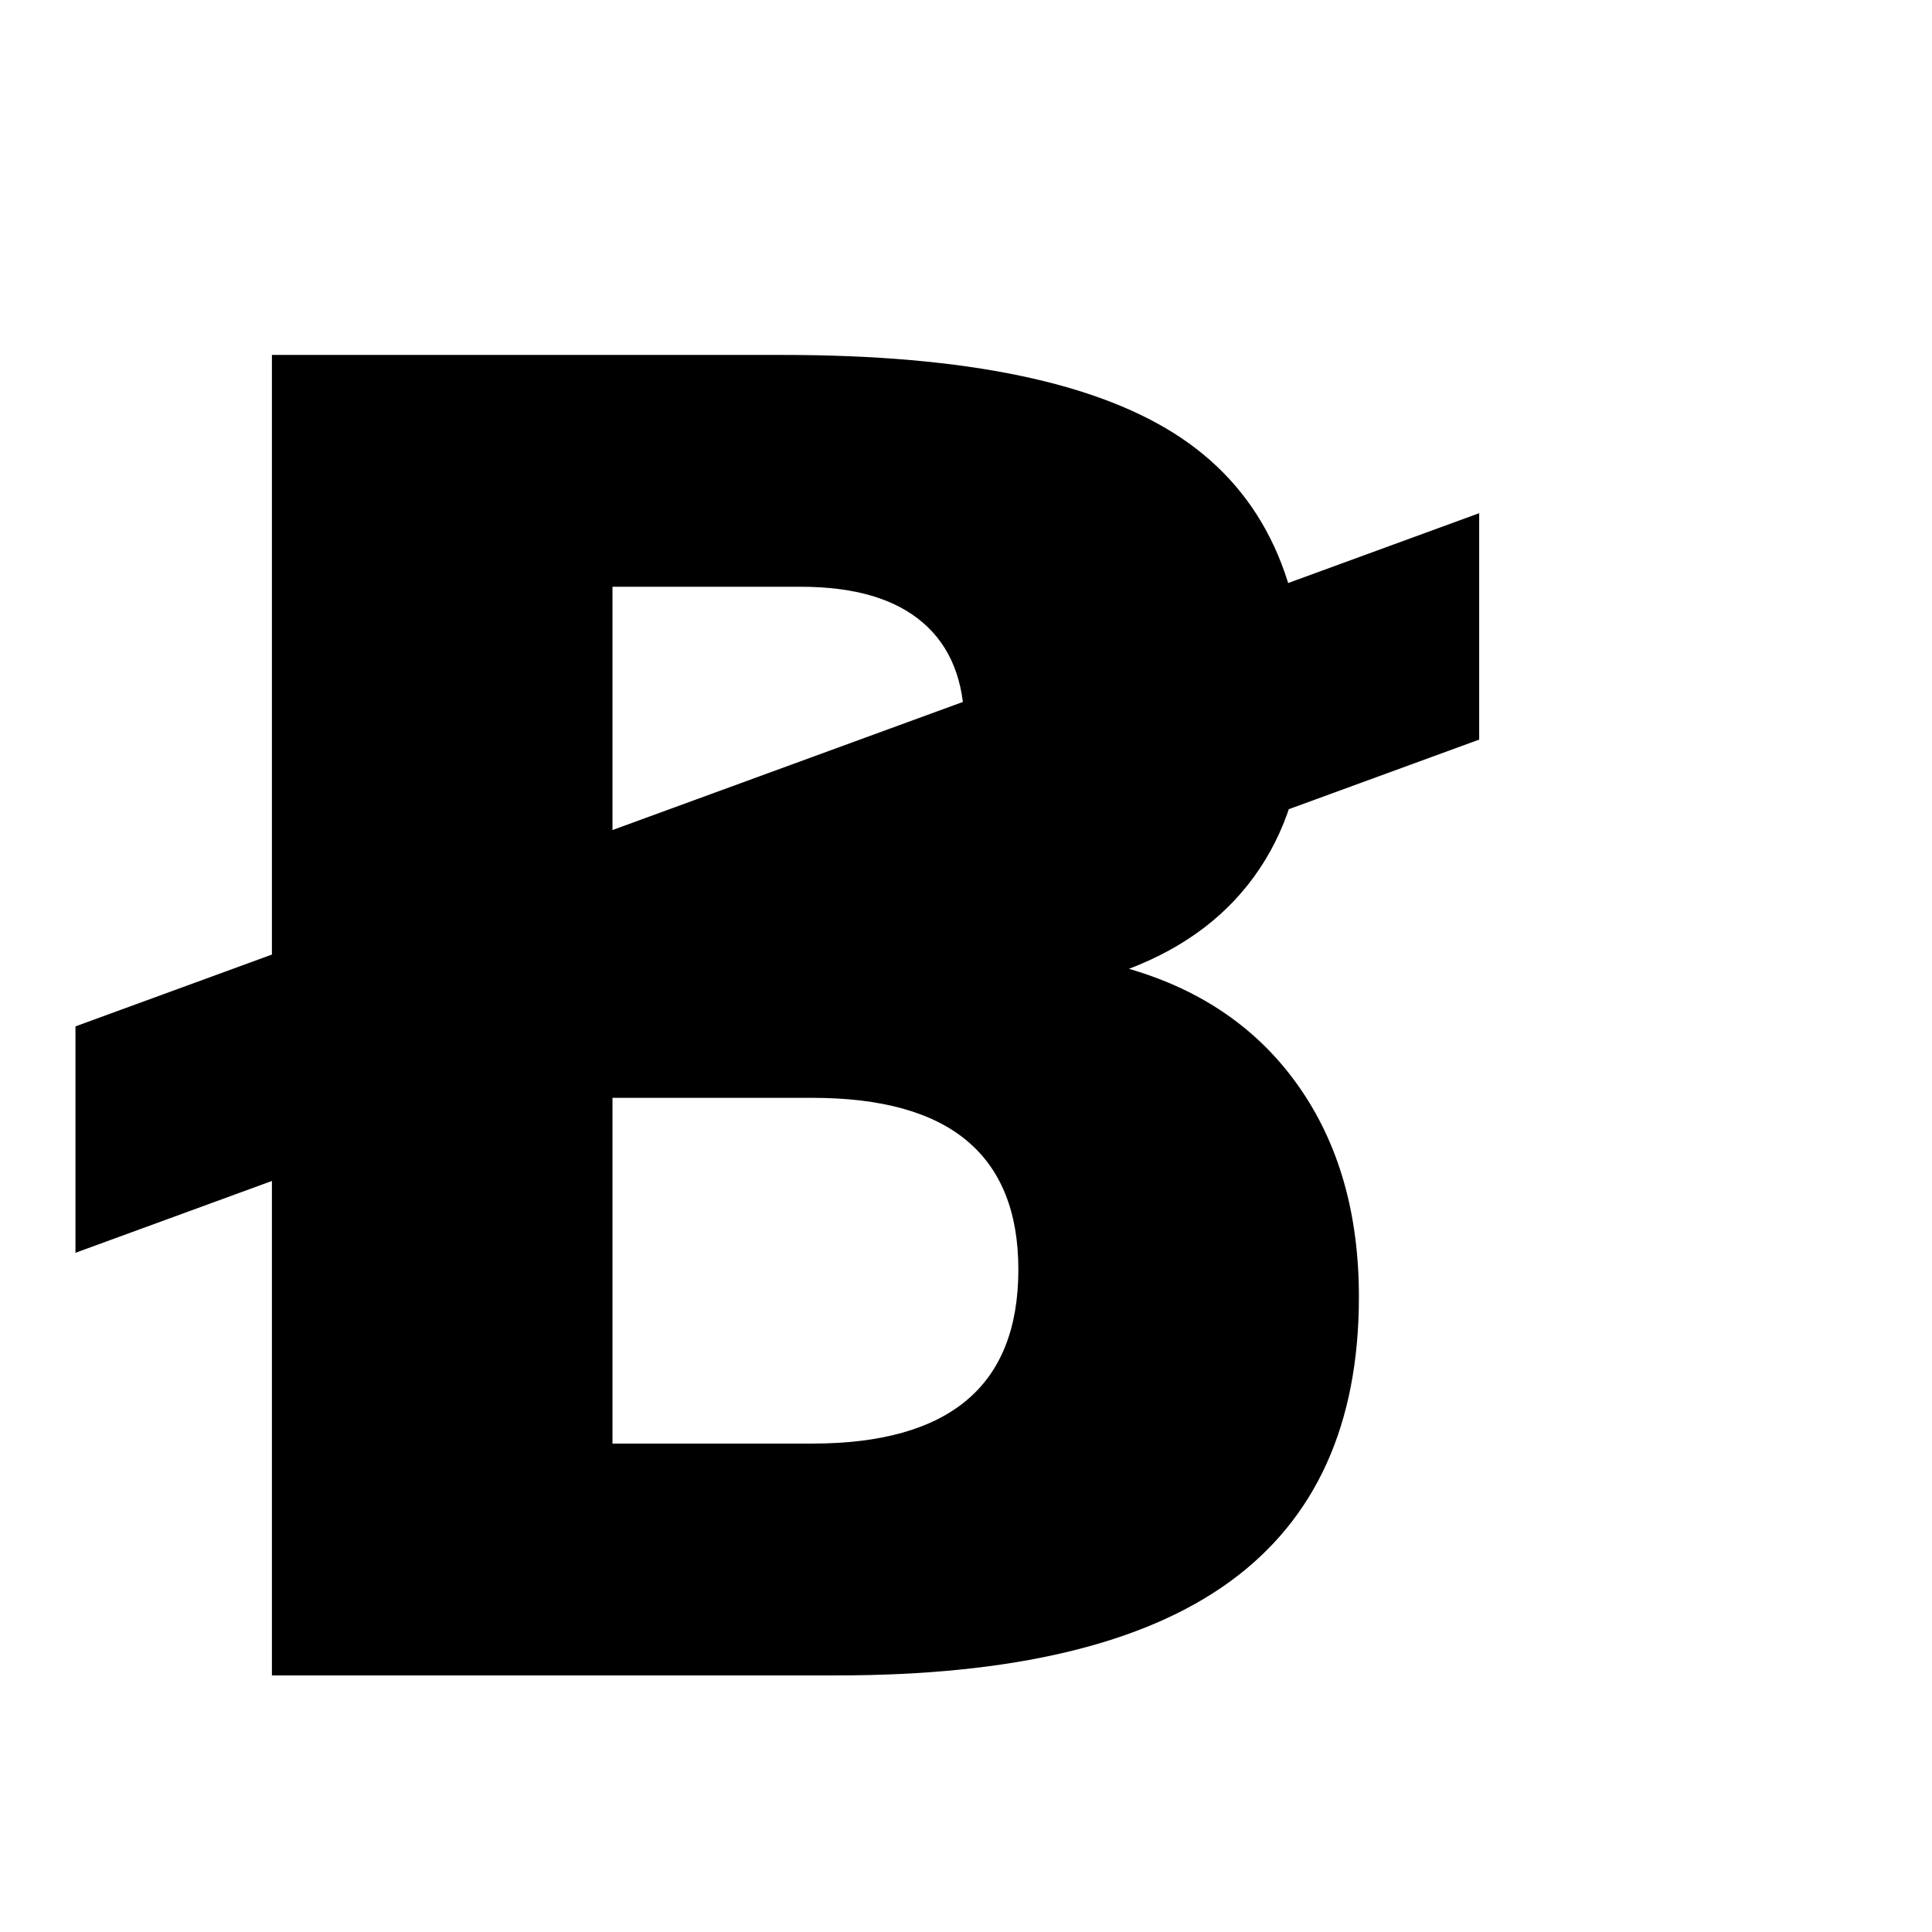
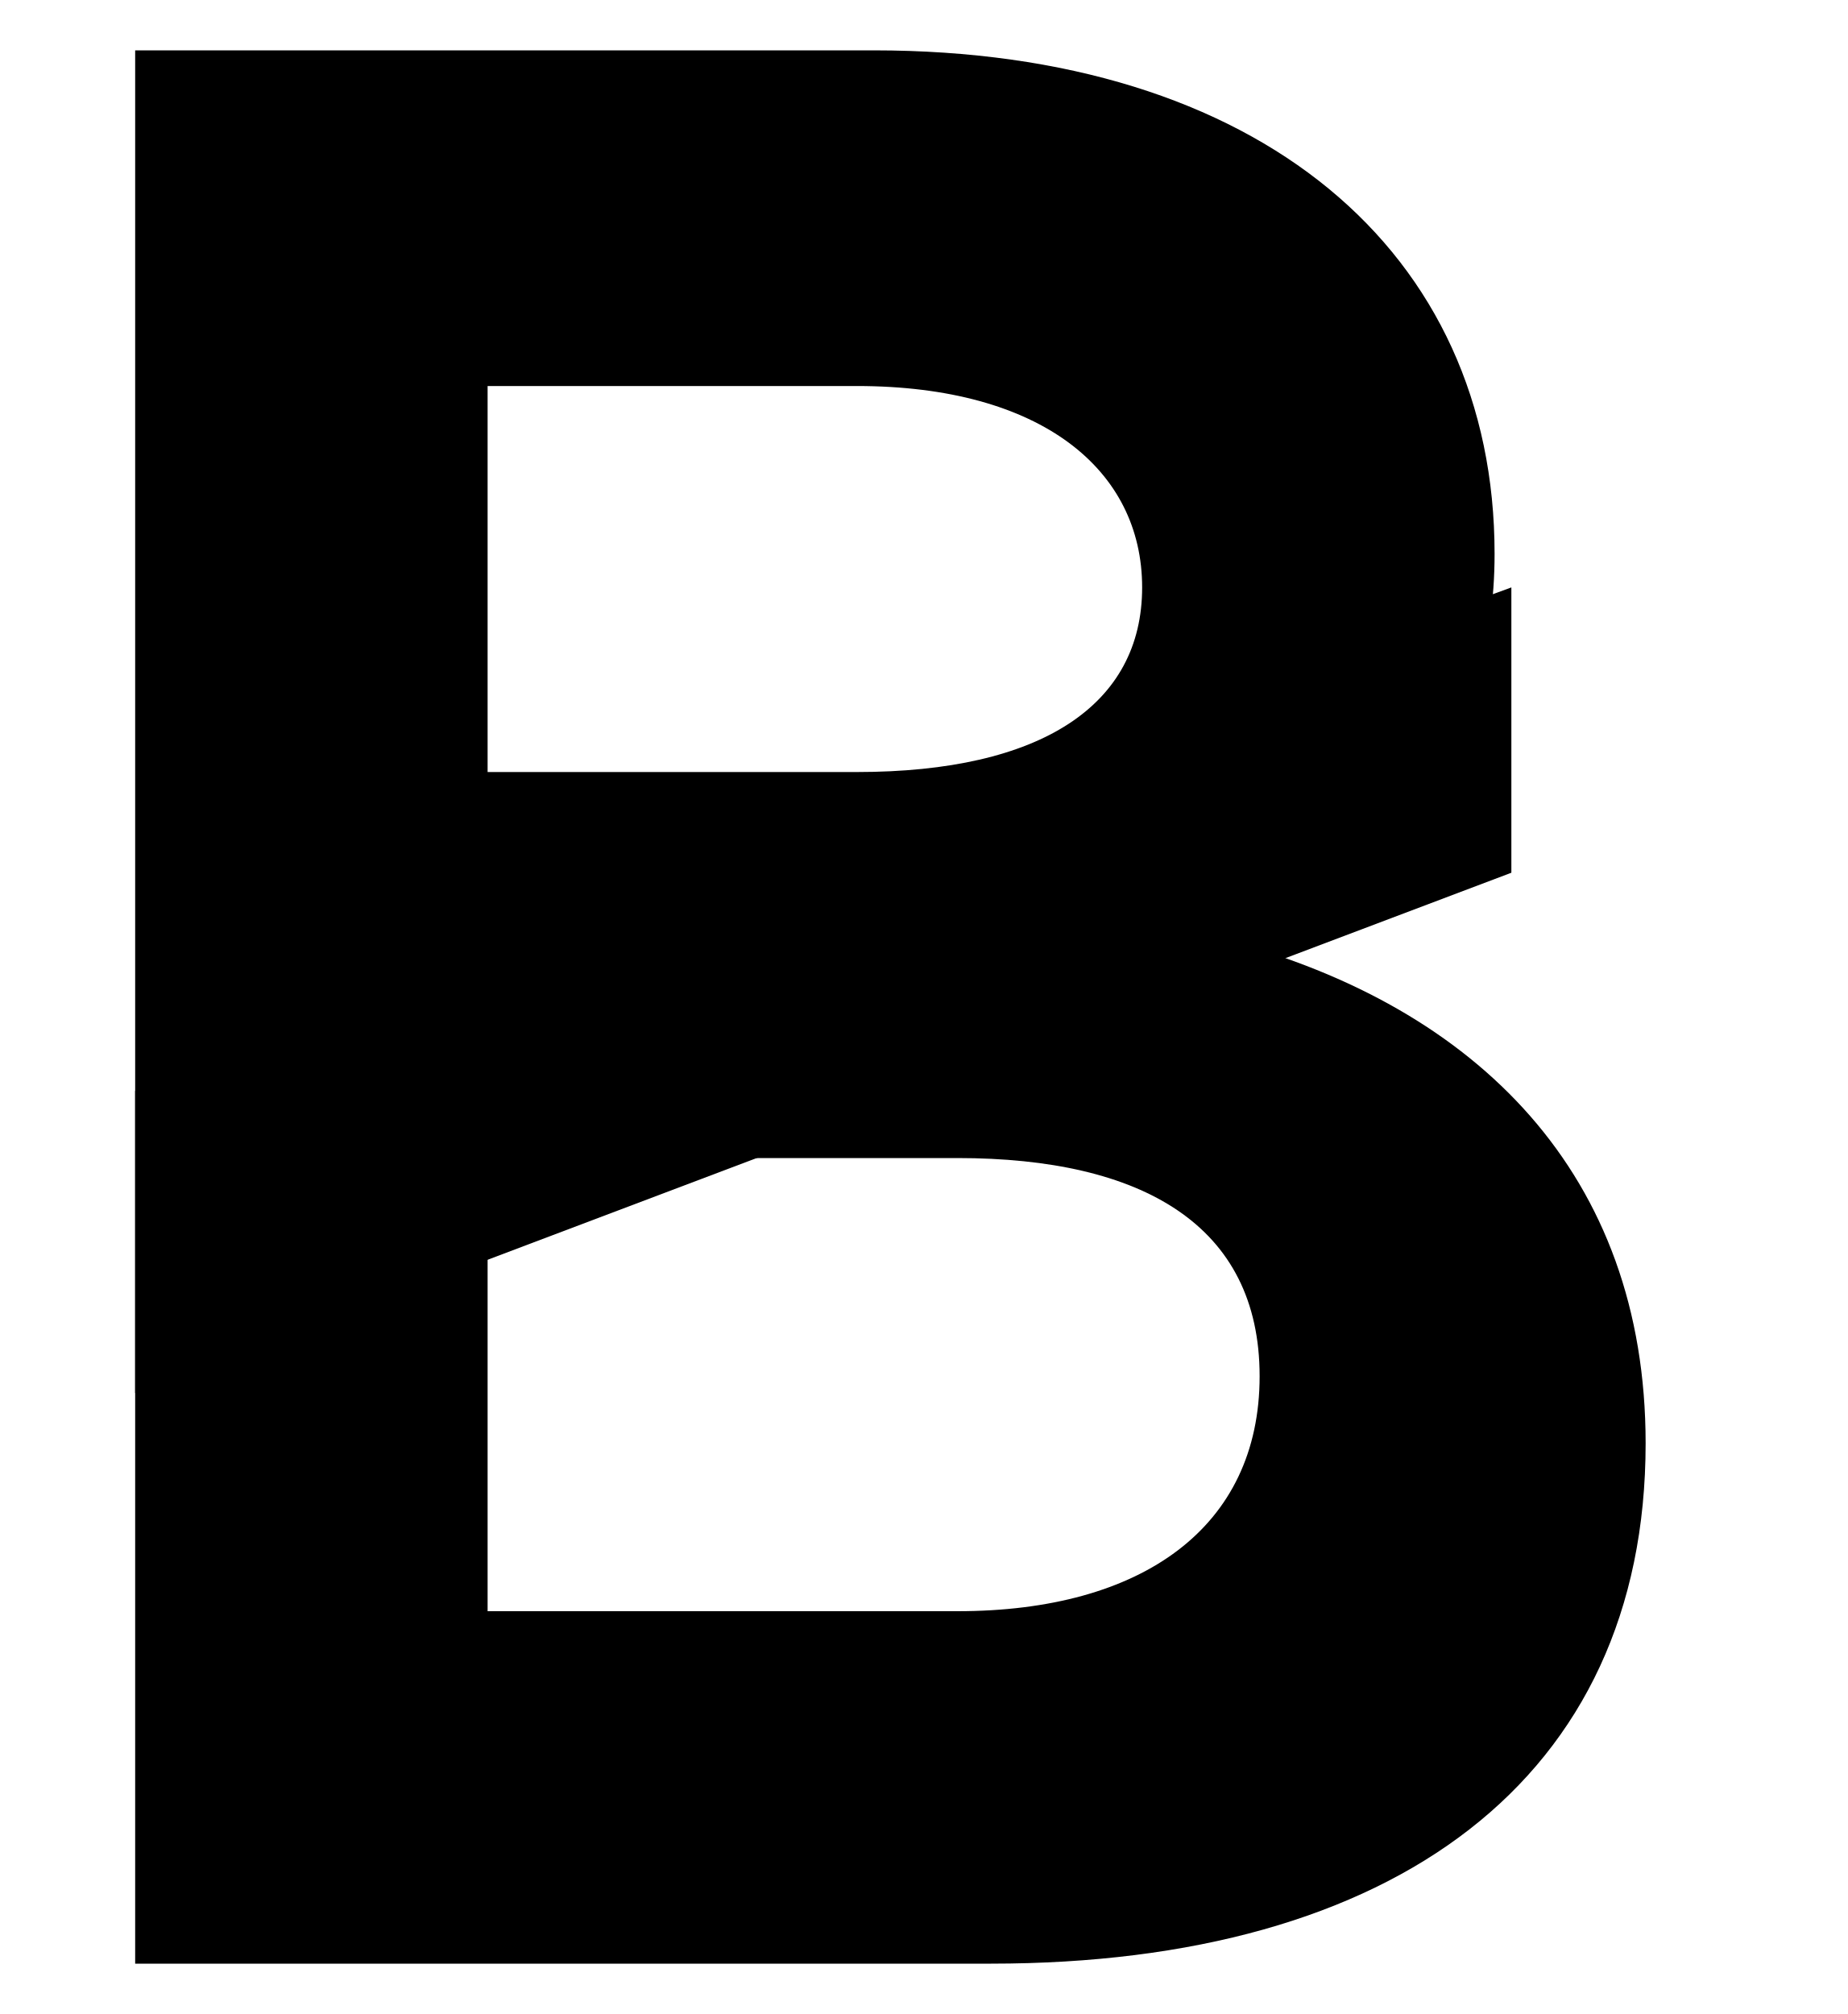
- <svg xmlns="http://www.w3.org/2000/svg" viewBox="0 0 128 128">
-   <text x="7" y="111" font-family="DejaVu Sans,Arial,sans-serif" font-size="120" font-weight="800" fill="#000000">B</text>
-   <path d="M5 68 L98 34 L98 49 L5 83 Z" fill="#000000" />
+ <svg xmlns="http://www.w3.org/2000/svg" width="512" height="558" viewBox="0 0 110 120">
+   <g>
+     <path fill="#000000" fill-rule="evenodd" d="M8 3 H52 C75 3 89 15 89 33 C89 44 83 51 73 56 C88 60 98 70 98 86 C98 106 83 117 59 117 H8 Z M29 23 V46 H51 C62 46 68 42 68 35 C68 28 62 23 51 23 Z M29 69 V96 H57 C68 96 75 91 75 82 C75 73 68 69 57 69 Z" />
+     <path fill="#000000" d="M8 65 L90 35 L90 52 L8 83 Z" />
+   </g>
</svg>
